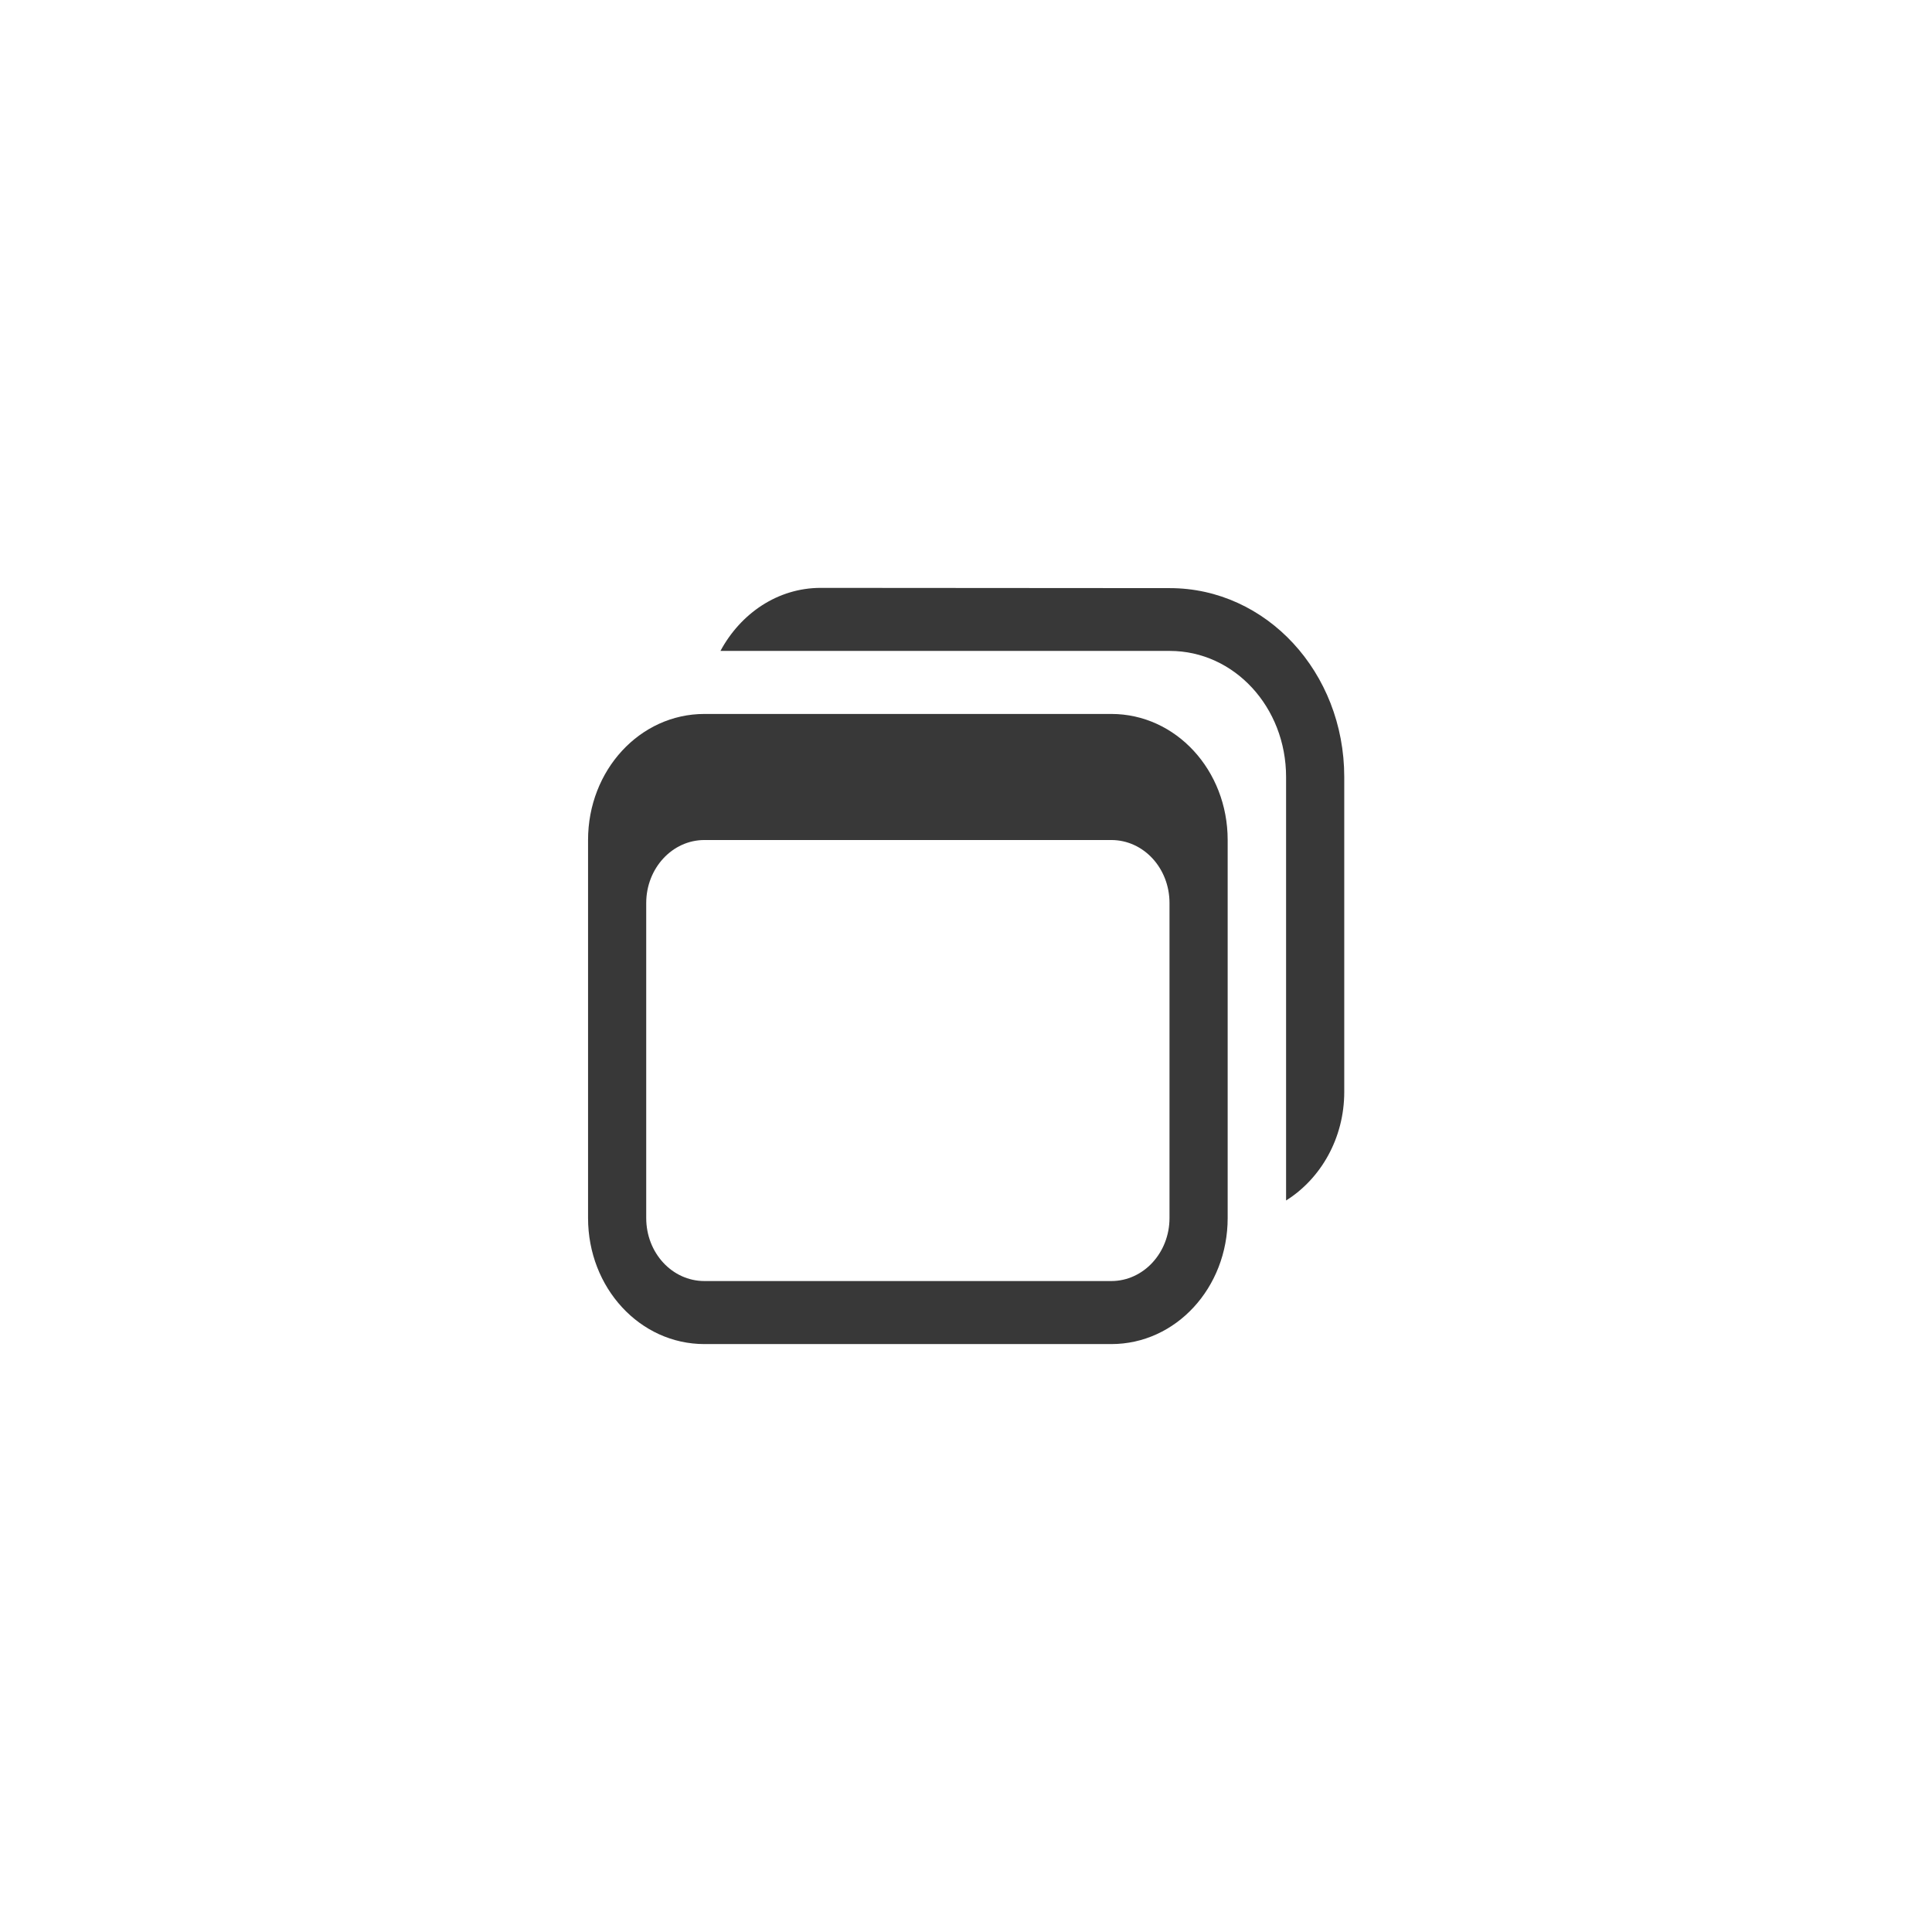
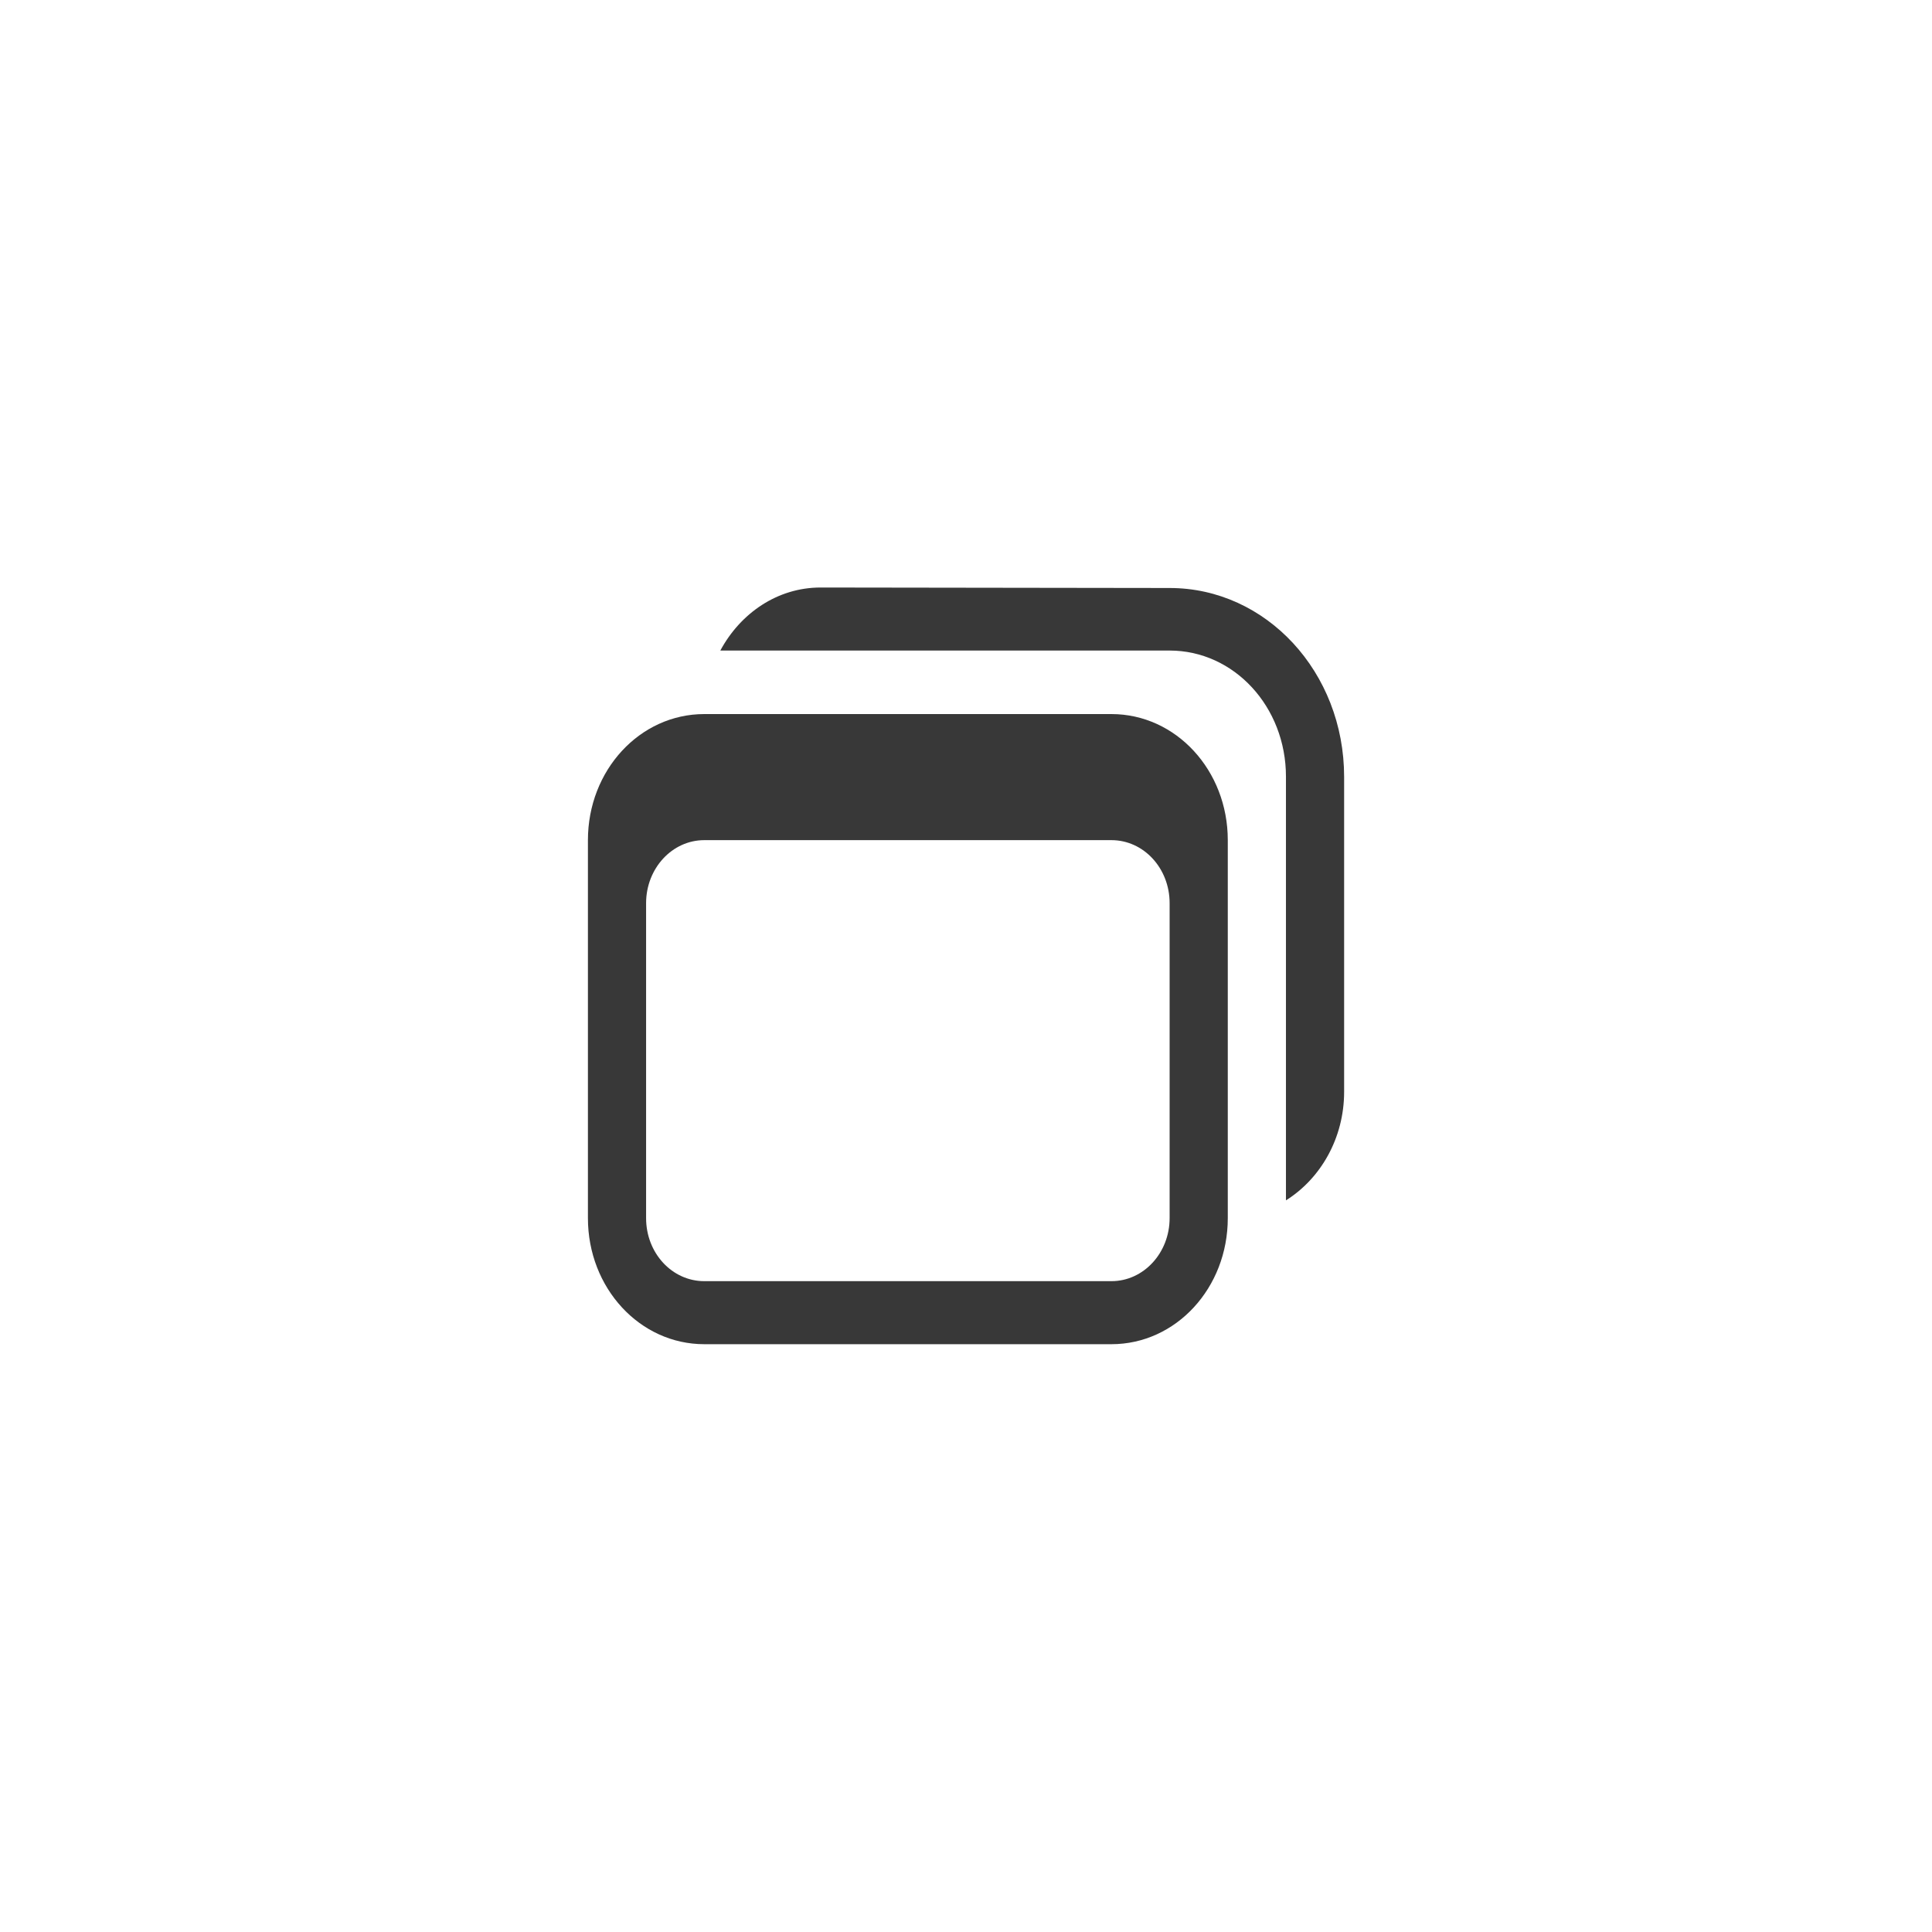
- <svg xmlns="http://www.w3.org/2000/svg" xmlns:xlink="http://www.w3.org/1999/xlink" id="svg8" version="1.1" viewBox="0 0 7.937 7.938" height="30" width="30">
-   <defs id="defs2">
-     <linearGradient id="linearGradient3868">
-       <stop style="stop-color:#5a5a5a;stop-opacity:1;" offset="0" id="stop3870" />
-       <stop style="stop-color:#646464;stop-opacity:1;" offset="1" id="stop3872" />
-     </linearGradient>
-     <linearGradient id="linearGradient3813">
-       <stop style="stop-color:#666666;stop-opacity:1;" offset="0" id="stop3815" />
-       <stop style="stop-color:#636363;stop-opacity:1;" offset="1" id="stop3817" />
-     </linearGradient>
-     <linearGradient id="linearGradient3787">
-       <stop style="stop-color:#e5e5df;stop-opacity:1;" offset="0" id="stop3789" />
-       <stop style="stop-color:#dadad4;stop-opacity:1;" offset="1" id="stop3791" />
-     </linearGradient>
-     <linearGradient id="linearGradient3806-3-5-6">
-       <stop style="stop-color:#303030;stop-opacity:1;" offset="0" id="stop3808-6-9-1" />
-       <stop style="stop-color:#232323;stop-opacity:1;" offset="1" id="stop3810-4-6-3" />
-     </linearGradient>
-     <linearGradient xlink:href="#linearGradient3787" id="linearGradient3793" x1="40" y1="1044.362" x2="40" y2="1032.362" gradientUnits="userSpaceOnUse" />
-     <linearGradient xlink:href="#linearGradient3787" id="linearGradient3828" gradientUnits="userSpaceOnUse" x1="40" y1="1044.362" x2="40" y2="1032.362" gradientTransform="matrix(1.166667,0,0,1.076923,-6.5,-80.33555)" />
-     <linearGradient xlink:href="#linearGradient3787-8" id="linearGradient3835" gradientUnits="userSpaceOnUse" gradientTransform="matrix(1.166667,0,0,1.076923,-35.5,-1105.698)" x1="40" y1="1044.362" x2="40" y2="1032.362" />
-     <linearGradient id="linearGradient3787-8">
-       <stop style="stop-color:#f5f5ee;stop-opacity:1;" offset="0" id="stop3789-2" />
-       <stop style="stop-color:#e6e6df;stop-opacity:1;" offset="1" id="stop3791-6" />
-     </linearGradient>
-     <linearGradient id="linearGradient3787-7">
-       <stop style="stop-color:#f5f5ee;stop-opacity:1;" offset="0" id="stop3789-3" />
-       <stop style="stop-color:#e6e6e0;stop-opacity:1;" offset="1" id="stop3791-3" />
-     </linearGradient>
-     <linearGradient xlink:href="#linearGradient3787" id="linearGradient3807" x1="11" y1="15.75" x2="11" y2="8.25" gradientUnits="userSpaceOnUse" />
-     <linearGradient xlink:href="#linearGradient3813" id="linearGradient3819" x1="29.5" y1="15.2" x2="29.5" y2="8.8" gradientUnits="userSpaceOnUse" />
-     <linearGradient xlink:href="#linearGradient4231" id="linearGradient3807-1" x1="10" y1="7" x2="10" y2="15.889" gradientUnits="userSpaceOnUse" />
-     <linearGradient id="linearGradient4231">
-       <stop id="stop4233" offset="0" style="stop-color:#e7e7e1;stop-opacity:1;" />
-       <stop id="stop4239" offset="1" style="stop-color:#dadad3;stop-opacity:1;" />
-     </linearGradient>
-     <linearGradient xlink:href="#linearGradient4231-1" id="linearGradient3807-1-1" x1="10" y1="15.889" x2="10" y2="7" gradientUnits="userSpaceOnUse" />
-     <linearGradient id="linearGradient4231-1">
-       <stop id="stop4233-6" offset="0" style="stop-color:#e5e5de;stop-opacity:1;" />
-       <stop id="stop4239-7" offset="1" style="stop-color:#dadad3;stop-opacity:1;" />
-     </linearGradient>
-     <linearGradient id="linearGradient4363">
-       <stop style="stop-color:#979791;stop-opacity:1;" offset="0" id="stop4365" />
-       <stop style="stop-color:#dadad4;stop-opacity:0;" offset="1" id="stop4367" />
-     </linearGradient>
-     <linearGradient id="linearGradient4363-7">
-       <stop style="stop-color:#f5f5ef;stop-opacity:1;" offset="0" id="stop4365-9" />
-       <stop style="stop-color:#dadad4;stop-opacity:0;" offset="1" id="stop4367-8" />
-     </linearGradient>
-     <linearGradient xlink:href="#linearGradient4231-7" id="linearGradient4361" gradientUnits="userSpaceOnUse" gradientTransform="matrix(1.1875,0,0,1,-41.25,0)" x1="248.632" y1="79" x2="248.632" y2="58" />
-     <linearGradient id="linearGradient4231-7">
-       <stop id="stop4233-4" offset="0" style="stop-color:#e6e6df;stop-opacity:1;" />
-       <stop id="stop4239-8" offset="1" style="stop-color:#d1d1ca;stop-opacity:1;" />
-     </linearGradient>
-     <linearGradient xlink:href="#linearGradient4231-7" id="linearGradient3127" gradientUnits="userSpaceOnUse" gradientTransform="matrix(1.1875,0,0,1,-262.25,-55.99998)" x1="248.632" y1="79" x2="248.632" y2="58" />
-     <linearGradient xlink:href="#linearGradient4231-7" id="linearGradient3159" gradientUnits="userSpaceOnUse" gradientTransform="matrix(1.1875,0,0,1,-249.25,-54.99998)" x1="248.632" y1="79" x2="248.632" y2="58" />
-     <clipPath clipPathUnits="userSpaceOnUse" id="clipPath909">
-       <rect style="opacity:0.9;fill:none;stroke:#383838;stroke-width:0.027;stroke-miterlimit:4;stroke-dasharray:none" id="rect911" width="2.601" height="2.561" x="0.941" y="289.285" ry="0.265" />
-     </clipPath>
-   </defs>
-   <g transform="translate(0,-289.0625)" id="layer1">
-     <g transform="matrix(0.2645833,0,0,0.2645833,11.89587,2.95642)" id="4" />
-     <g transform="matrix(0.2645833,0,0,0.2645833,9.625899,2.204595)" id="4-7" />
-     <g transform="matrix(0.2645833,0,0,0.2645833,8.660311,0.8114802)" id="4-75" />
-     <g id="g886" transform="translate(1.40563,-1.99609)">
-       <path d="m 1.488,293.992 c -0.265,0 -0.478,0.231 -0.478,0.518 v 1.553 c 0,0.287 0.213,0.518 0.478,0.518 H 3.16 c 0.265,0 0.478,-0.231 0.478,-0.518 v -1.553 c 0,-0.287 -0.213,-0.518 -0.478,-0.518 z m 0,0.518 H 3.16 c 0.132,0 0.239,0.115 0.239,0.259 v 1.294 c 0,0.143 -0.107,0.259 -0.239,0.259 H 1.488 c -0.132,0 -0.239,-0.115 -0.239,-0.259 v -1.294 c 0,-0.143 0.107,-0.259 0.239,-0.259 z" fill="#363636" id="path2" style="fill:#383838;fill-opacity:1;stroke-width:0.249" />
-       <path d="m 1.966,293.474 c -0.177,0 -0.329,0.105 -0.412,0.259 h 1.846 c 0.265,0 0.478,0.231 0.478,0.518 v 1.294 0.446 c 0.142,-0.089 0.239,-0.255 0.239,-0.446 v -1.294 c 0,-0.43 -0.32,-0.776 -0.717,-0.776 z" fill="#363636" id="path4-3" style="fill:#383838;fill-opacity:1;stroke-width:0.249" />
+ <svg xmlns="http://www.w3.org/2000/svg" width="30" height="30" version="1.1" viewBox="0 0 7.938 7.938">
+   <g transform="translate(0 -289.06)">
+     <g transform="translate(1.4056 -1.9961)" fill="#383838" stroke-width=".249">
+       <path d="m1.488 293.99c-0.265 0-0.478 0.231-0.478 0.518v1.553c0 0.287 0.213 0.518 0.478 0.518h1.673c0.265 0 0.478-0.231 0.478-0.518v-1.553c0-0.287-0.213-0.518-0.478-0.518zm0 0.518h1.673c0.132 0 0.239 0.115 0.239 0.259v1.294c0 0.143-0.107 0.259-0.239 0.259h-1.673c-0.132 0-0.239-0.115-0.239-0.259v-1.294c0-0.143 0.107-0.259 0.239-0.259z" />
+       <path d="m1.966 293.47c-0.177 0-0.329 0.105-0.412 0.259h1.846c0.265 0 0.478 0.231 0.478 0.518v1.741c0.142-0.089 0.239-0.255 0.239-0.446v-1.294c0-0.43-0.32-0.776-0.717-0.776z" />
    </g>
  </g>
</svg>
